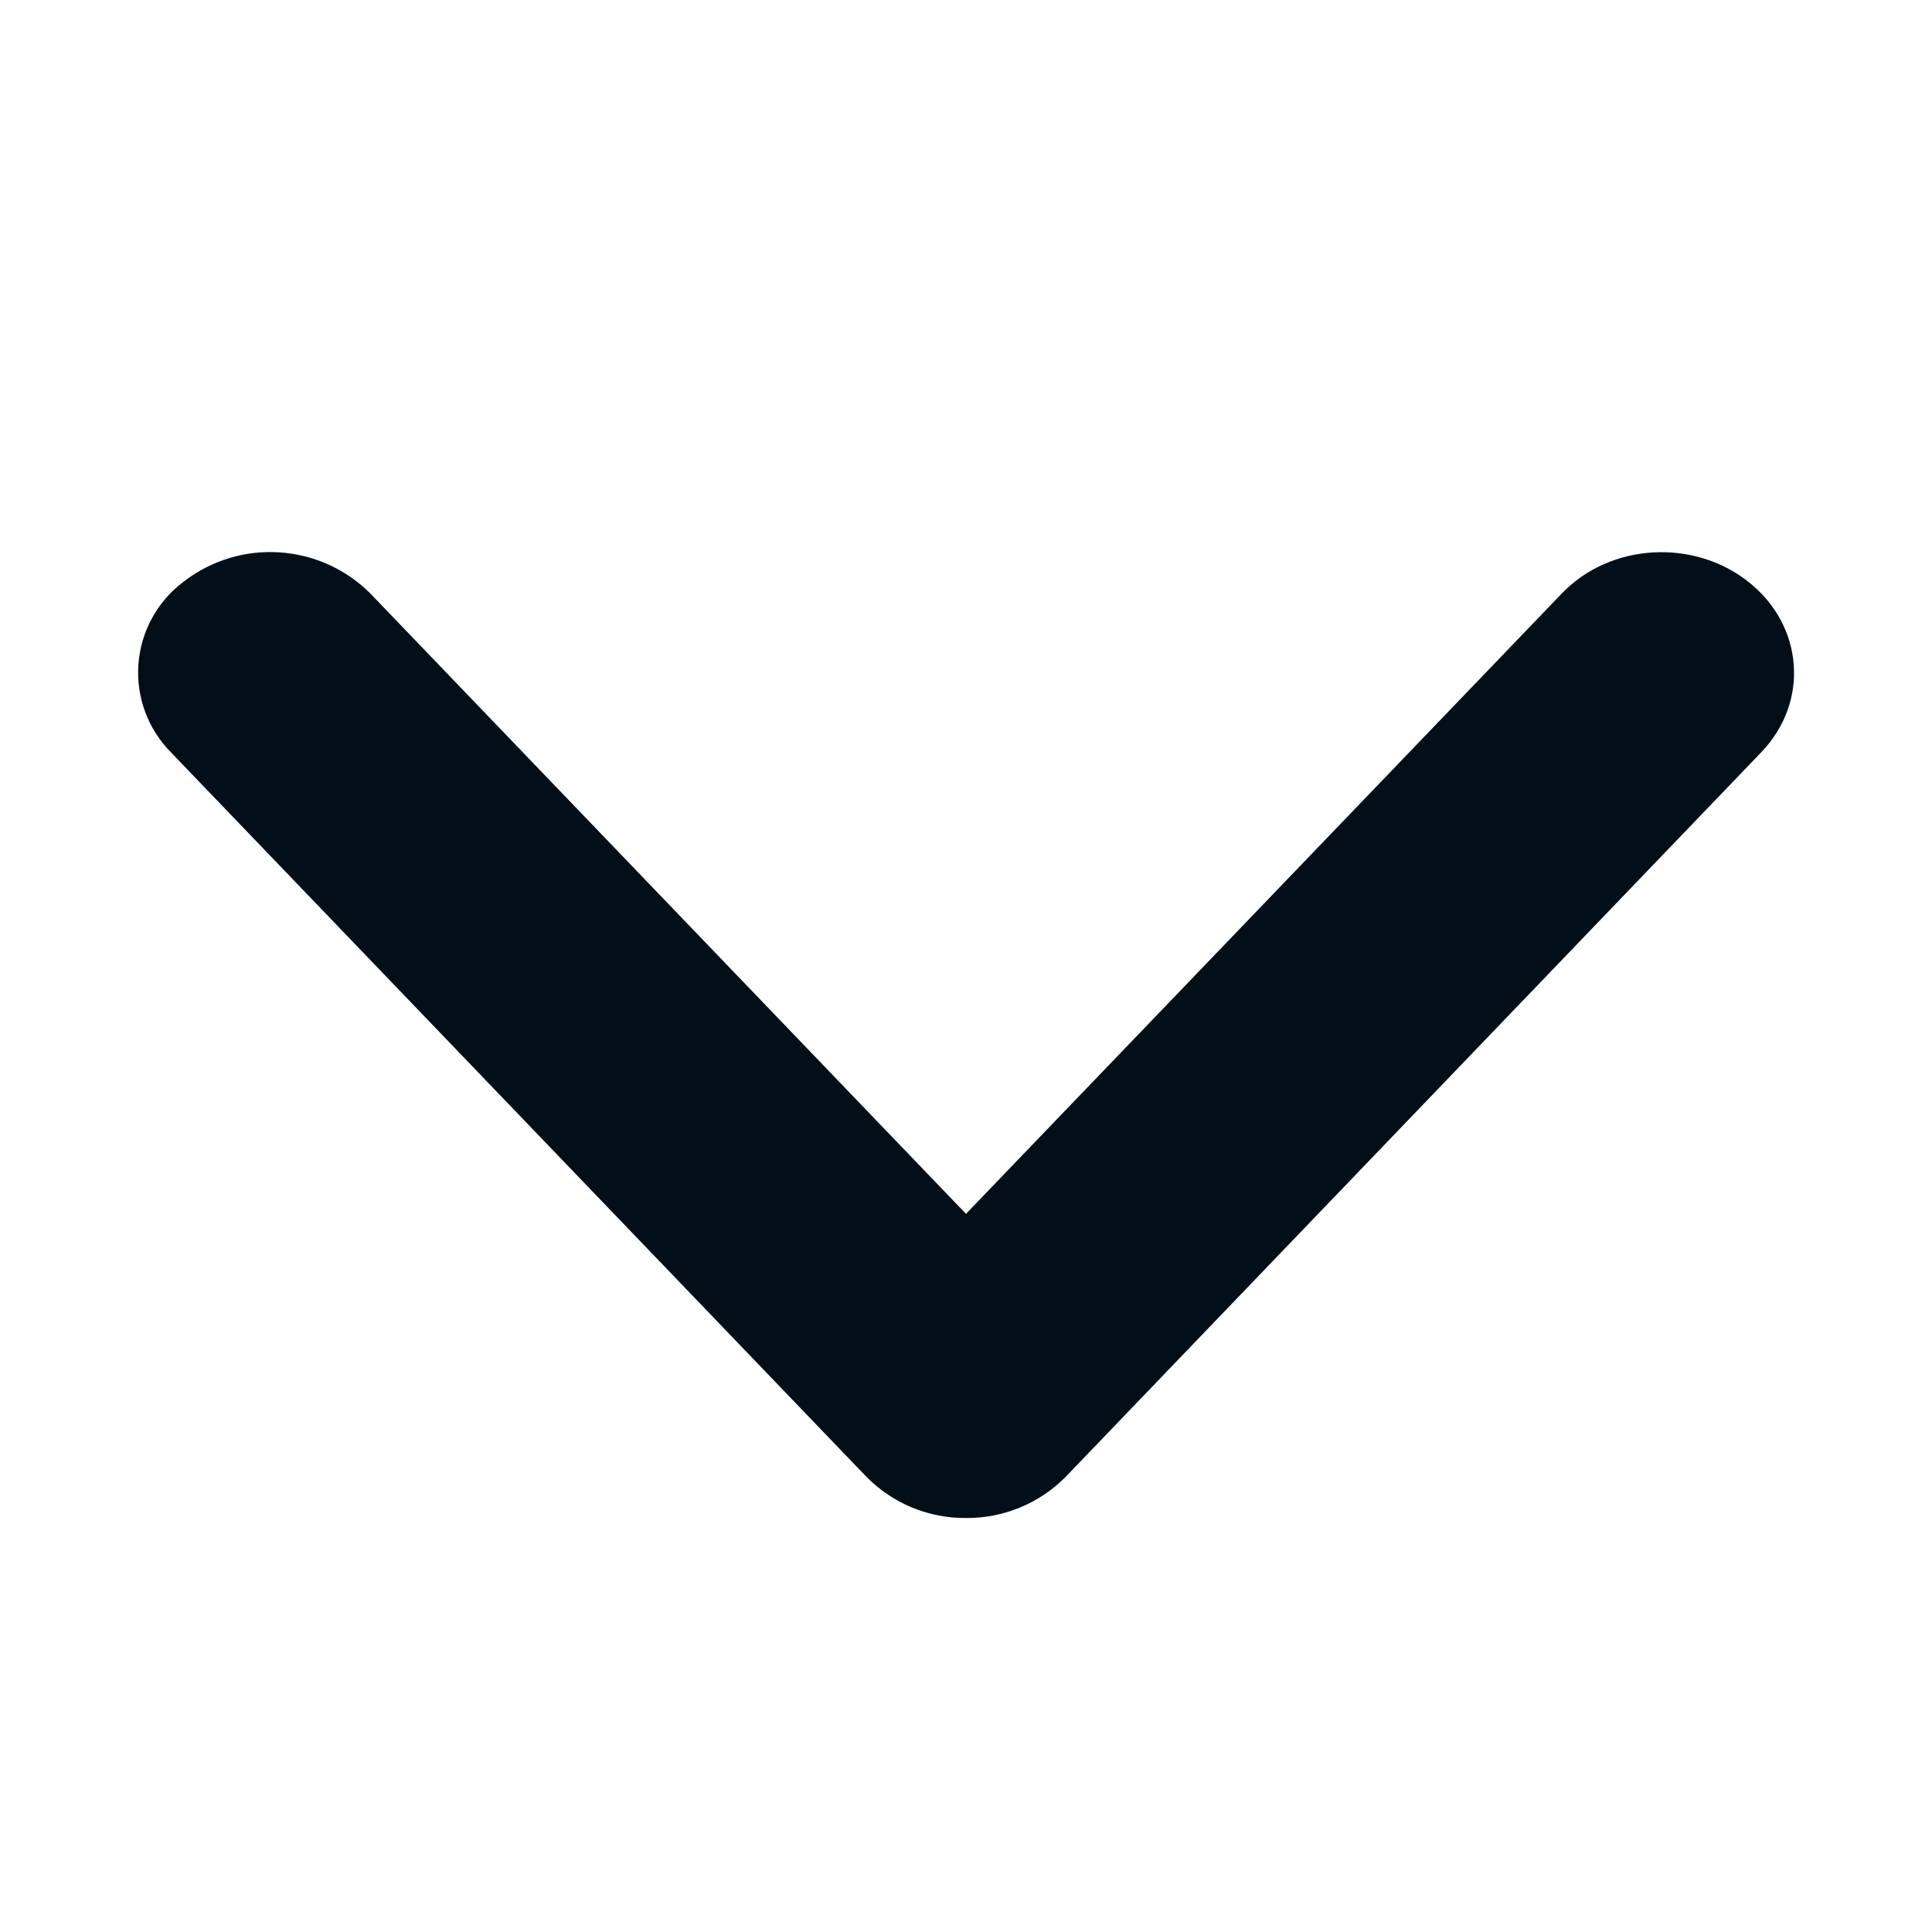
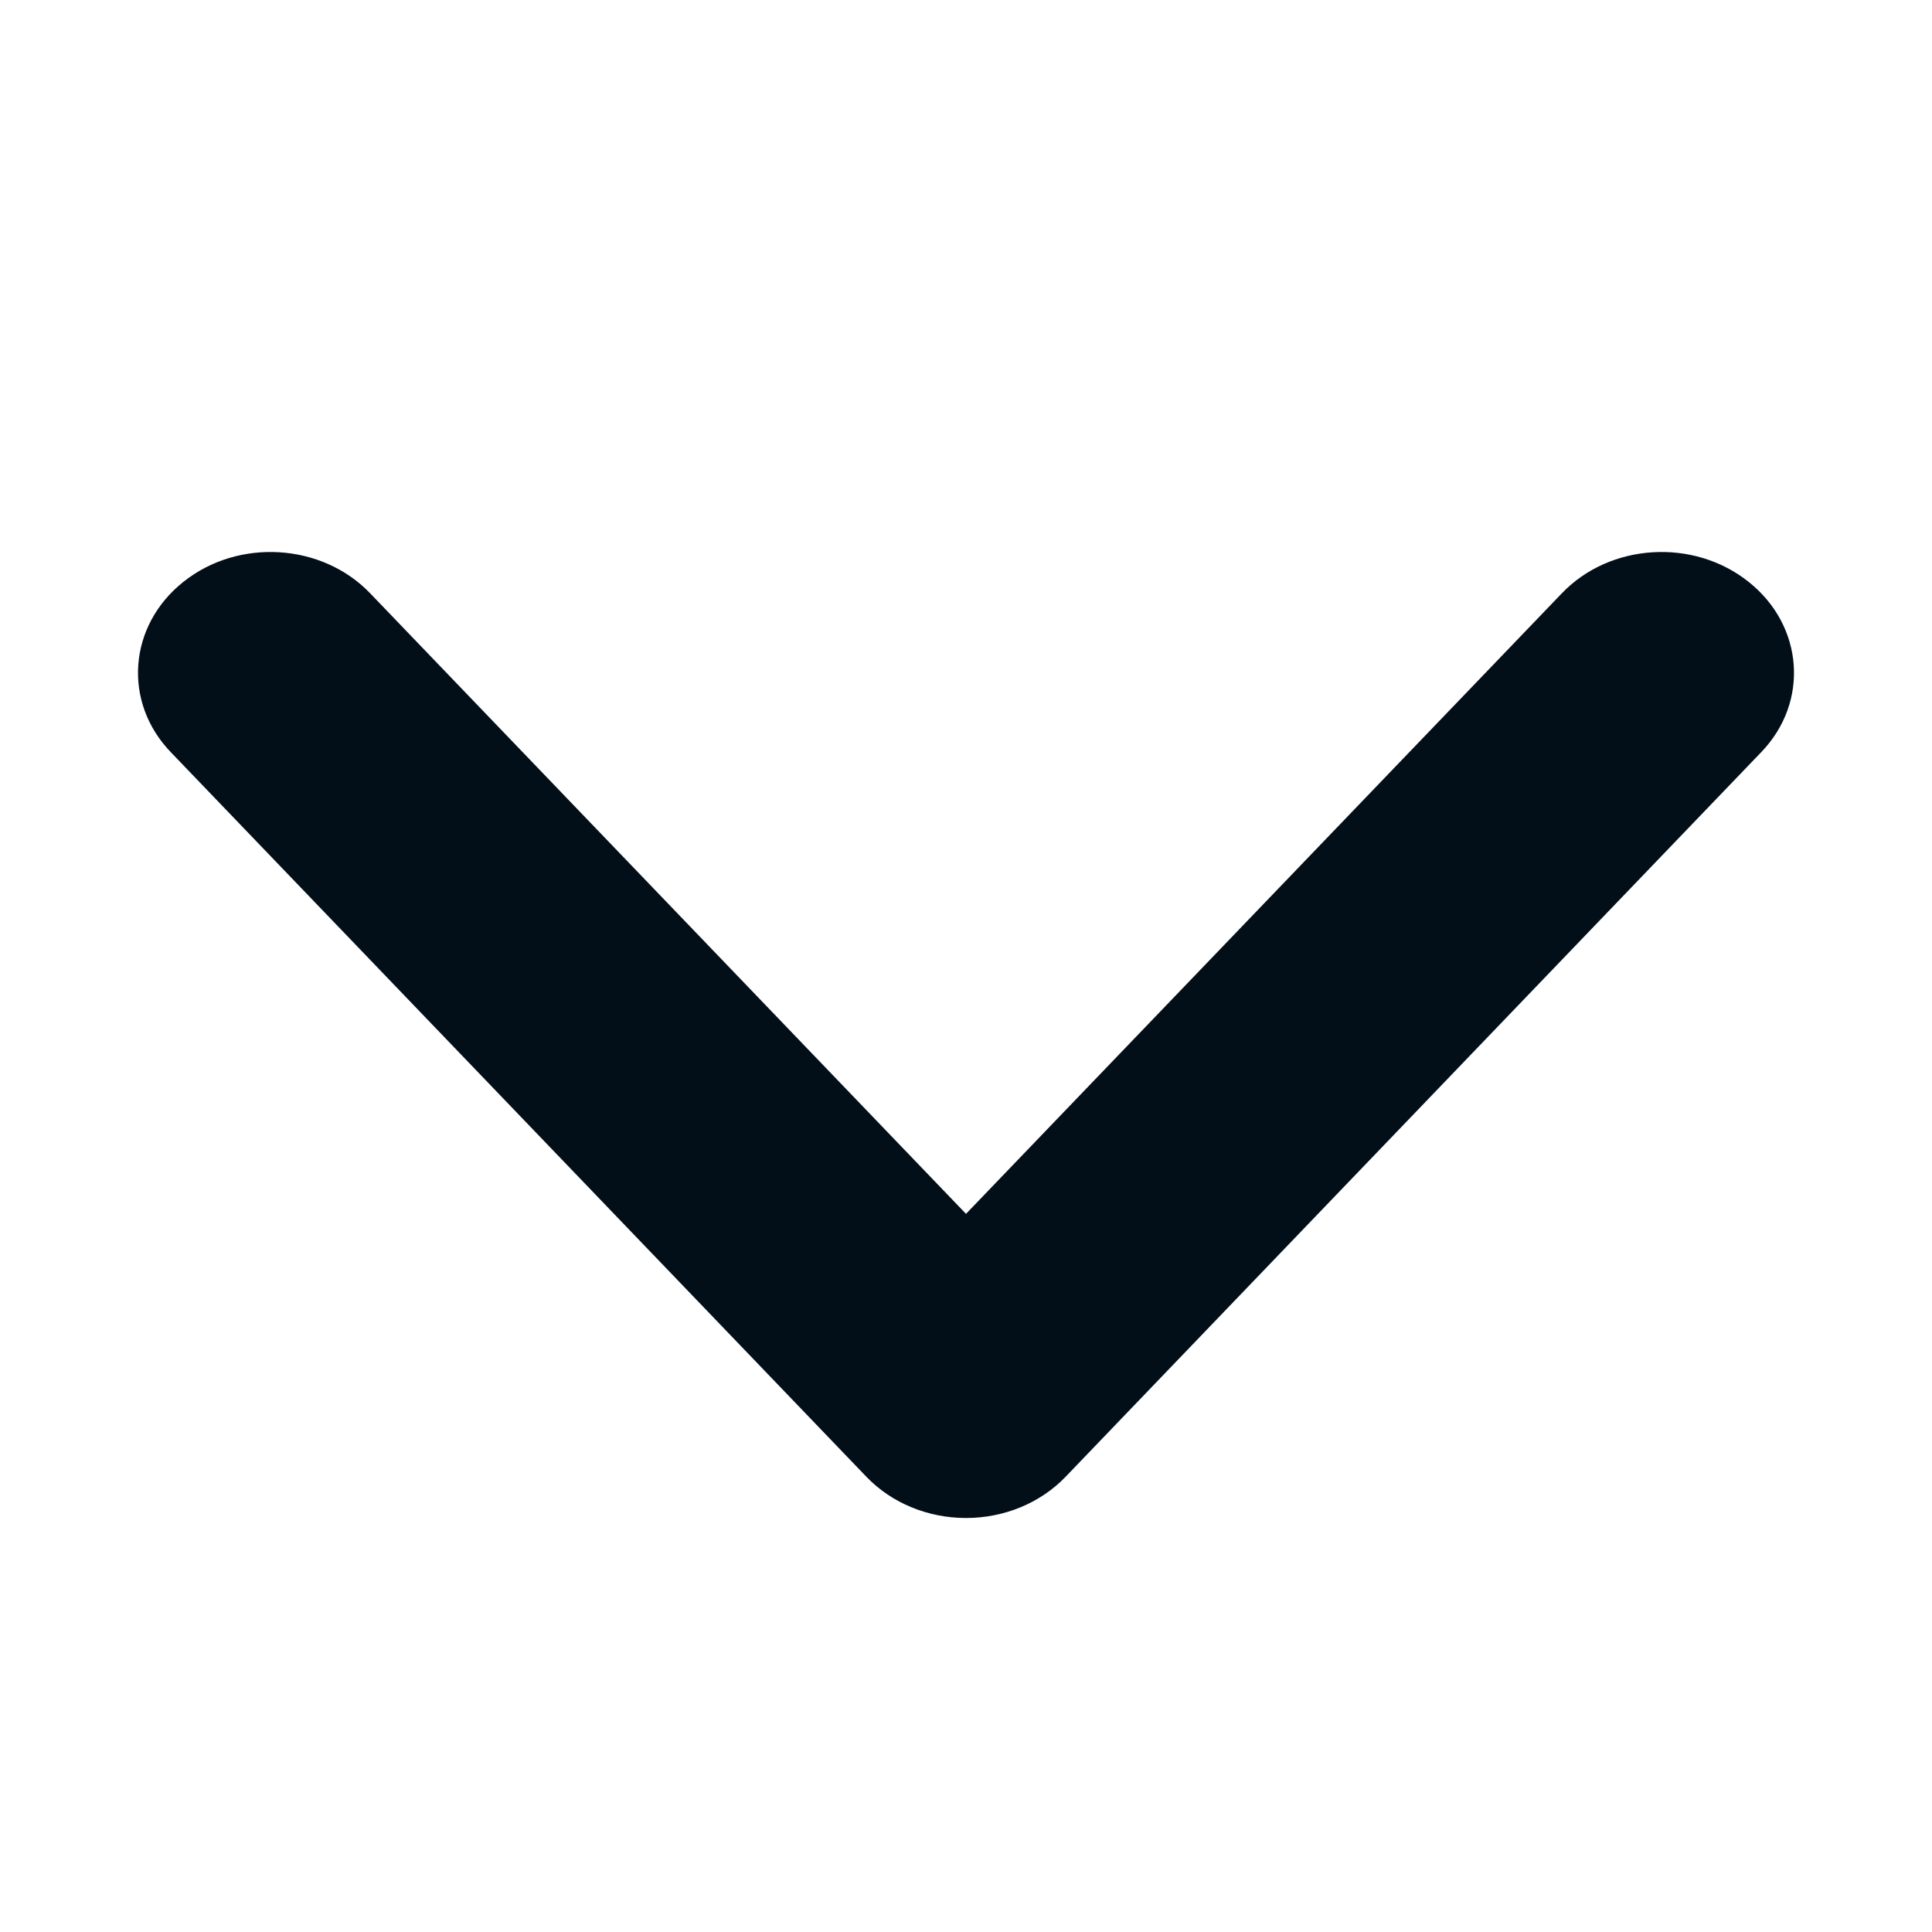
- <svg xmlns="http://www.w3.org/2000/svg" width="14" height="14" fill="none">
-   <path fill-rule="evenodd" clip-rule="evenodd" d="M1.328 4.217a1.026 1.026 0 011.354.082L7 8.796 11.318 4.3c.349-.364.955-.4 1.354-.082.4.318.44.87.09 1.234l-5.04 5.25A1.003 1.003 0 017 11a1 1 0 01-.722-.299l-5.04-5.25a.822.822 0 01.09-1.234z" fill="#020F19" />
+ <svg xmlns="http://www.w3.org/2000/svg" width="14" height="14" viewBox="0 0 14 14" fill="none">
+   <path fill-rule="evenodd" clip-rule="evenodd" d="M1.328 4.217C1.727 3.898 2.333 3.935 2.682 4.299L7 8.796L11.318 4.299C11.667 3.935 12.273 3.898 12.672 4.217C13.071 4.535 13.112 5.088 12.762 5.451L7.722 10.701C7.54 10.891 7.277 11 7 11C6.723 11 6.46 10.891 6.278 10.701L1.238 5.451C0.888 5.088 0.929 4.535 1.328 4.217Z" fill="#020F19" />
</svg>
